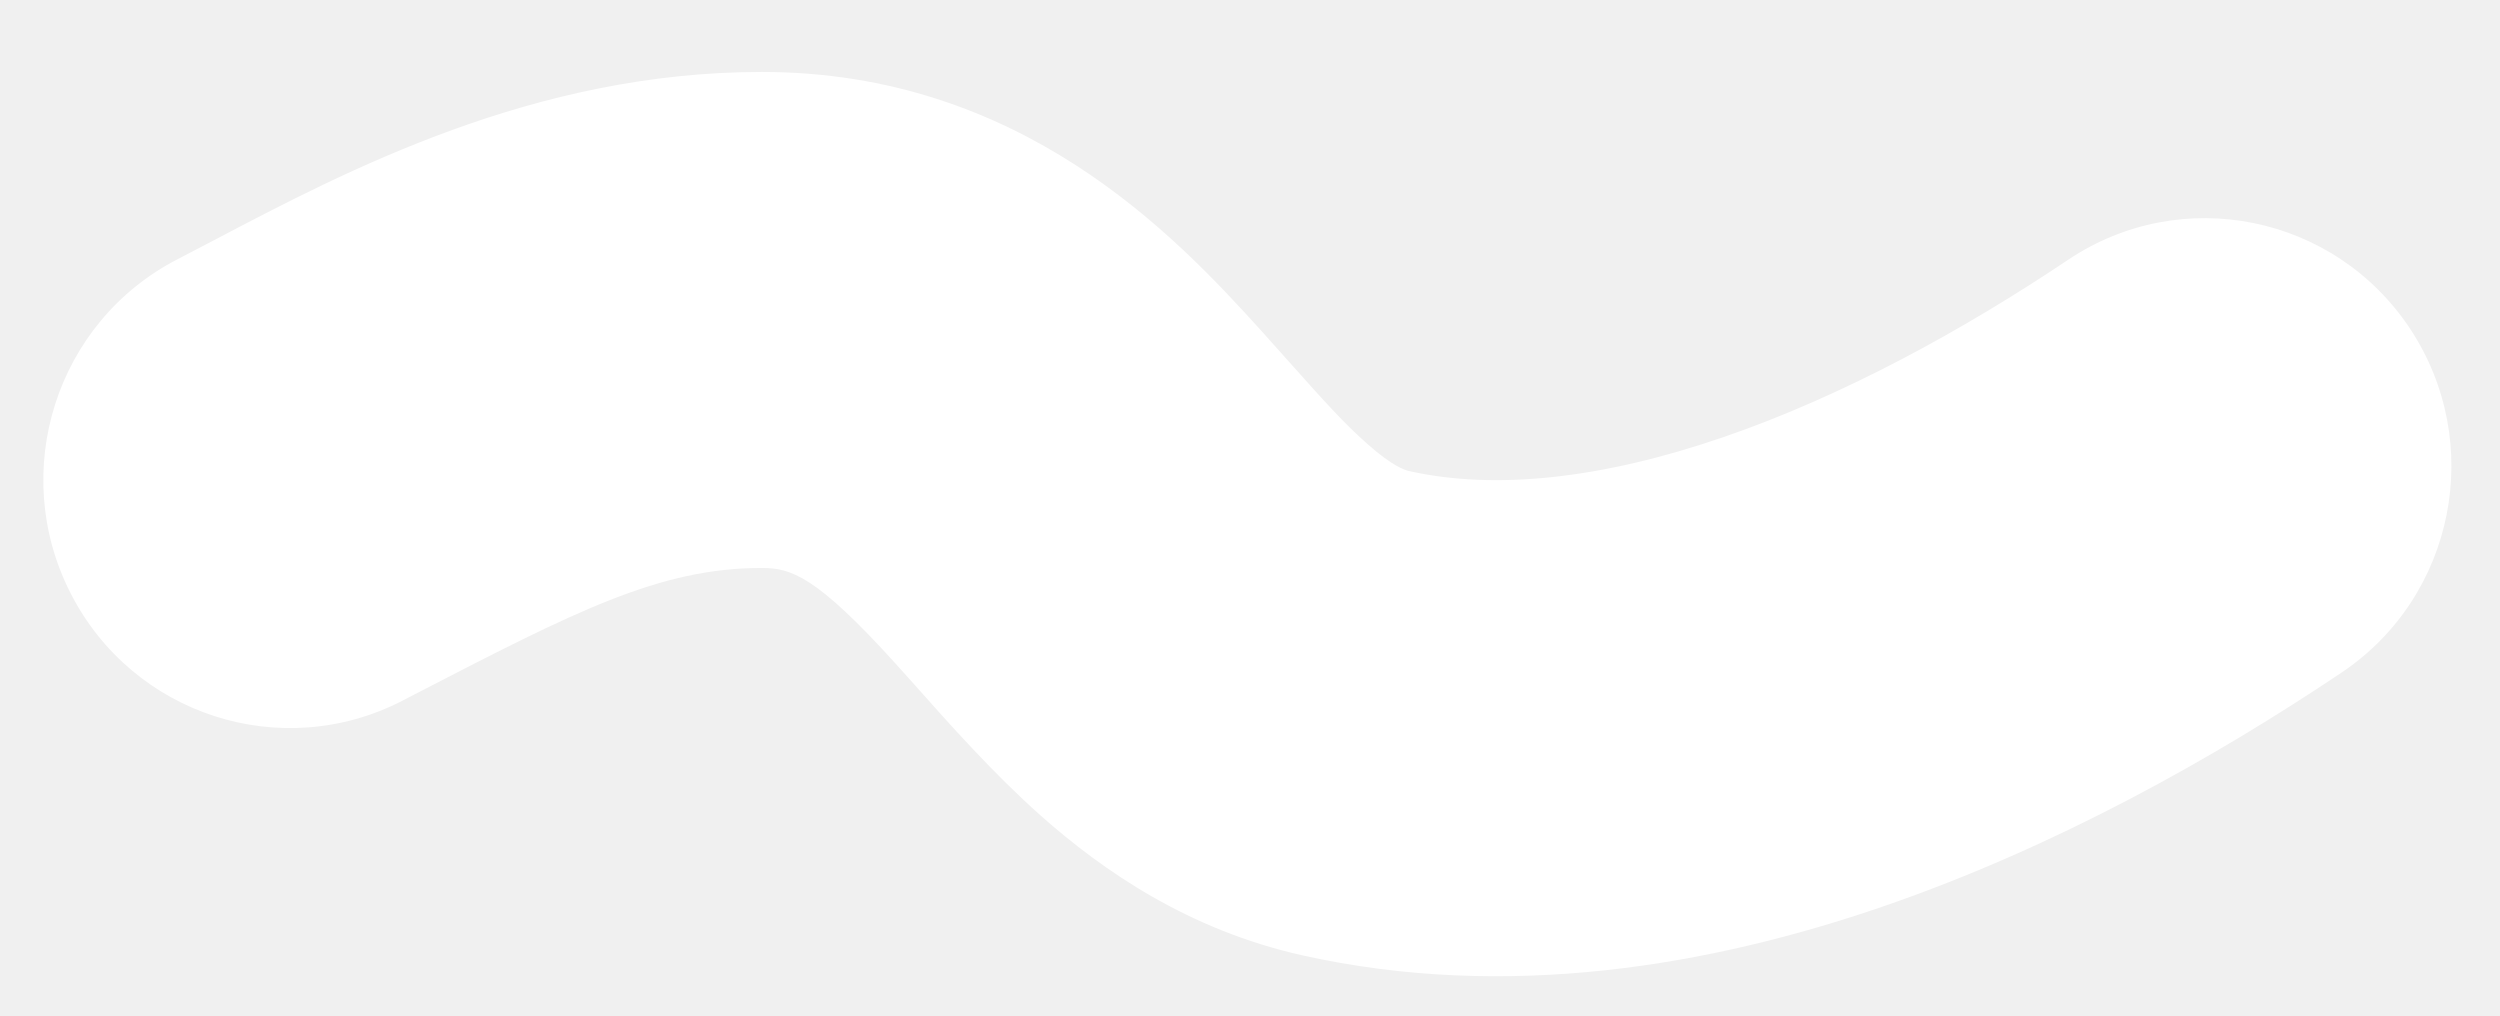
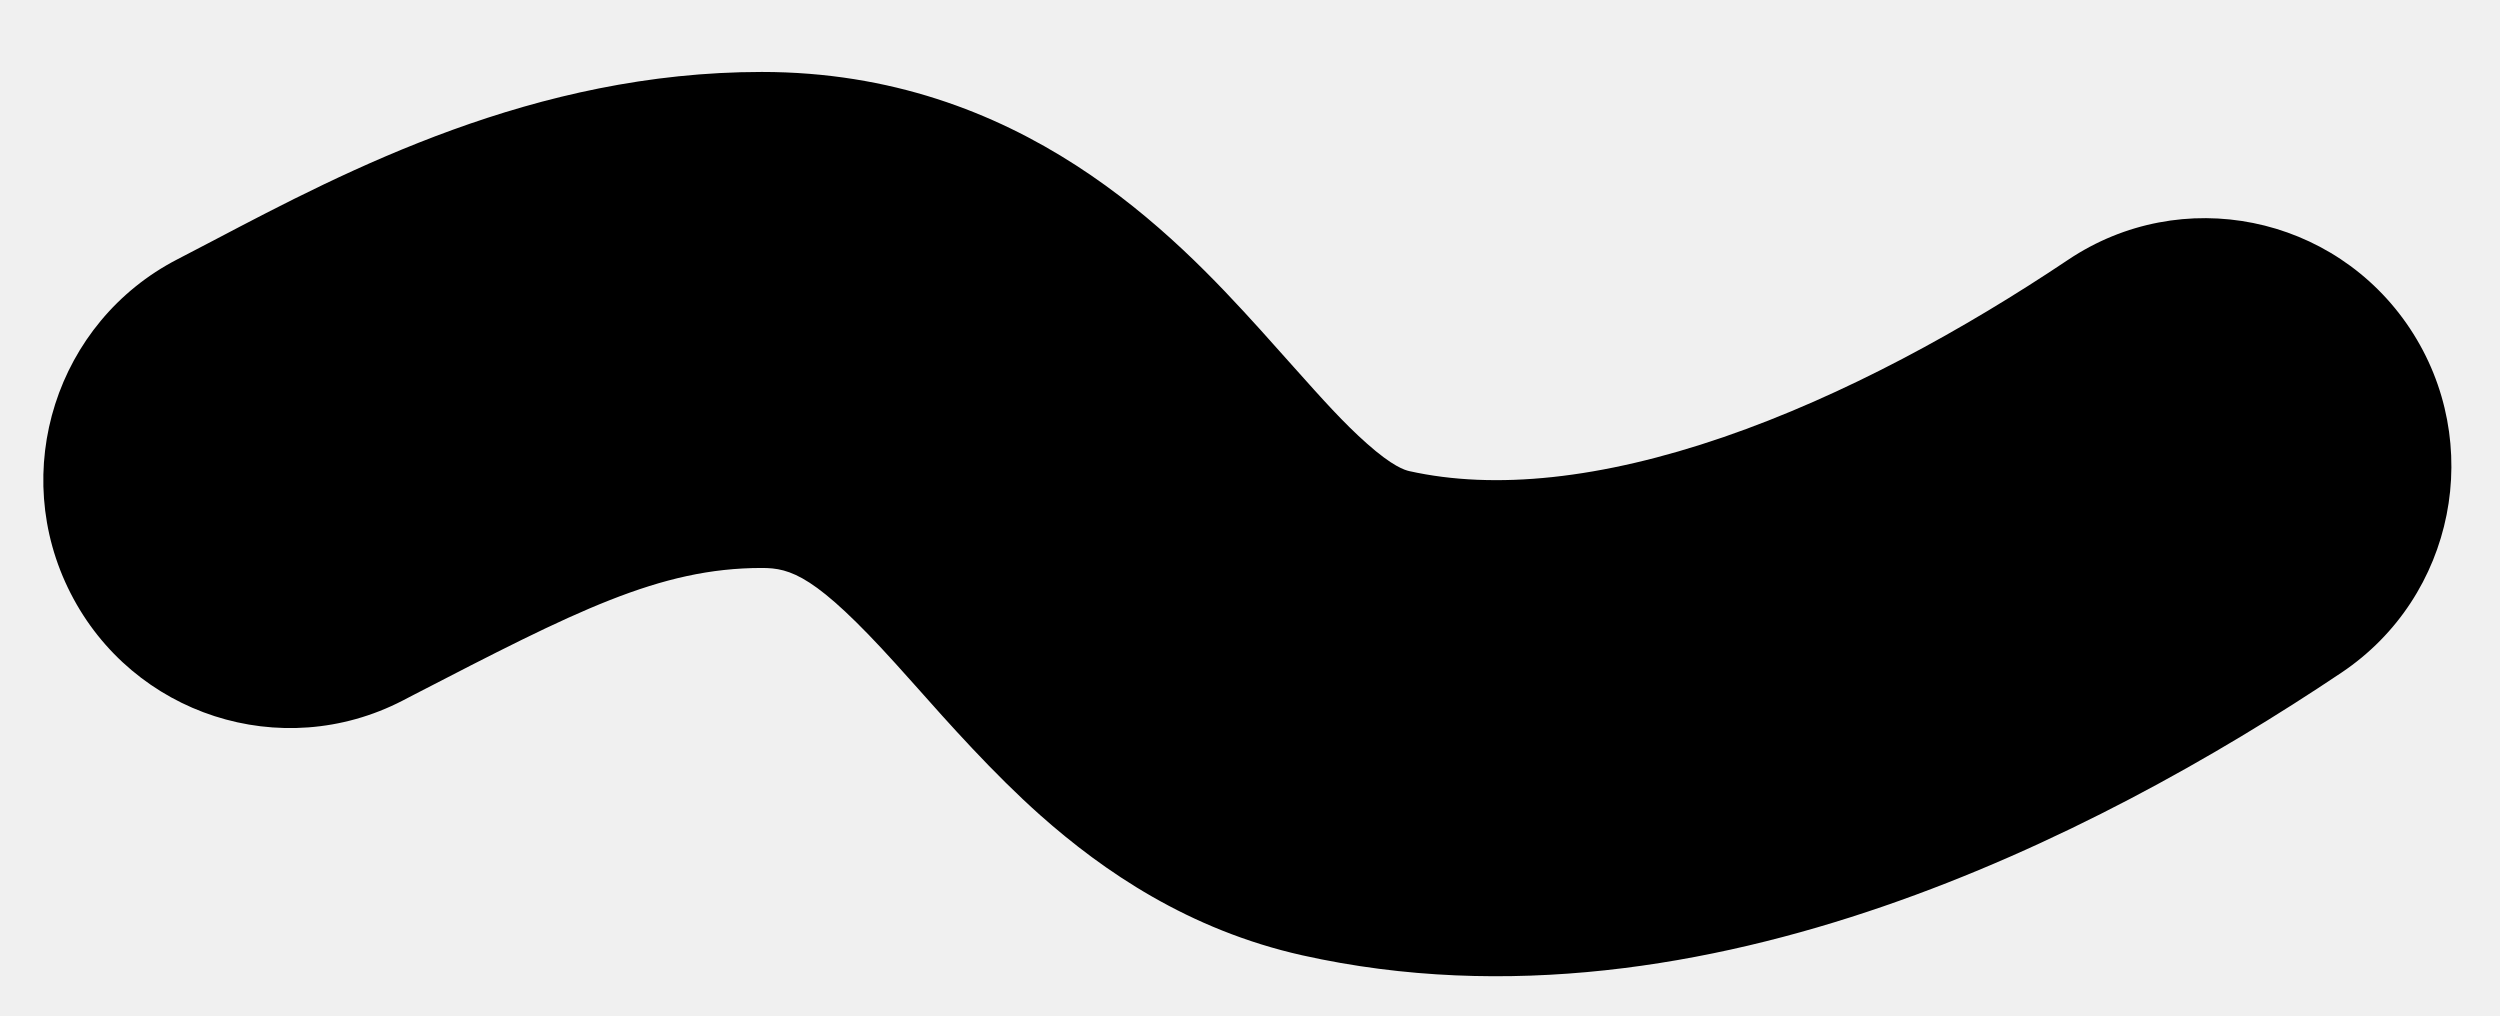
<svg xmlns="http://www.w3.org/2000/svg" width="32" height="13" viewBox="0 0 32 13" fill="none">
-   <path fill-rule="evenodd" clip-rule="evenodd" d="M5.299 8.892L5.153 8.968C3.602 9.769 1.7 9.154 0.904 7.594C0.107 6.035 0.719 4.121 2.269 3.32C2.418 3.243 2.573 3.162 2.735 3.077C4.442 2.18 6.84 0.921 9.751 0.921C13.064 0.921 15.032 3.006 16.133 4.221C16.291 4.397 16.43 4.552 16.555 4.693C16.94 5.124 17.197 5.412 17.497 5.678C17.828 5.972 17.982 6.017 18.038 6.03C19.135 6.275 20.495 6.133 22.061 5.595C23.608 5.063 25.146 4.214 26.471 3.326C27.921 2.353 29.881 2.748 30.848 4.206C31.814 5.665 31.423 7.636 29.972 8.609C28.359 9.691 26.324 10.839 24.102 11.603C21.898 12.361 19.294 12.815 16.669 12.228C15.213 11.902 14.121 11.149 13.318 10.437C12.714 9.9 12.137 9.25 11.718 8.778C11.625 8.674 11.541 8.579 11.465 8.496C10.441 7.364 10.12 7.27 9.751 7.27C8.439 7.27 7.364 7.825 5.299 8.892Z" fill="white" />
+   <path fill-rule="evenodd" clip-rule="evenodd" d="M5.299 8.892L5.153 8.968C3.602 9.769 1.7 9.154 0.904 7.594C0.107 6.035 0.719 4.121 2.269 3.32C2.418 3.243 2.573 3.162 2.735 3.077C4.442 2.18 6.84 0.921 9.751 0.921C13.064 0.921 15.032 3.006 16.133 4.221C16.291 4.397 16.43 4.552 16.555 4.693C16.94 5.124 17.197 5.412 17.497 5.678C17.828 5.972 17.982 6.017 18.038 6.03C19.135 6.275 20.495 6.133 22.061 5.595C23.608 5.063 25.146 4.214 26.471 3.326C27.921 2.353 29.881 2.748 30.848 4.206C31.814 5.665 31.423 7.636 29.972 8.609C28.359 9.691 26.324 10.839 24.102 11.603C21.898 12.361 19.294 12.815 16.669 12.228C15.213 11.902 14.121 11.149 13.318 10.437C12.714 9.9 12.137 9.25 11.718 8.778C11.625 8.674 11.541 8.579 11.465 8.496C10.441 7.364 10.12 7.27 9.751 7.27C8.439 7.27 7.364 7.825 5.299 8.892Z" fill="currentColor" />
</svg>
